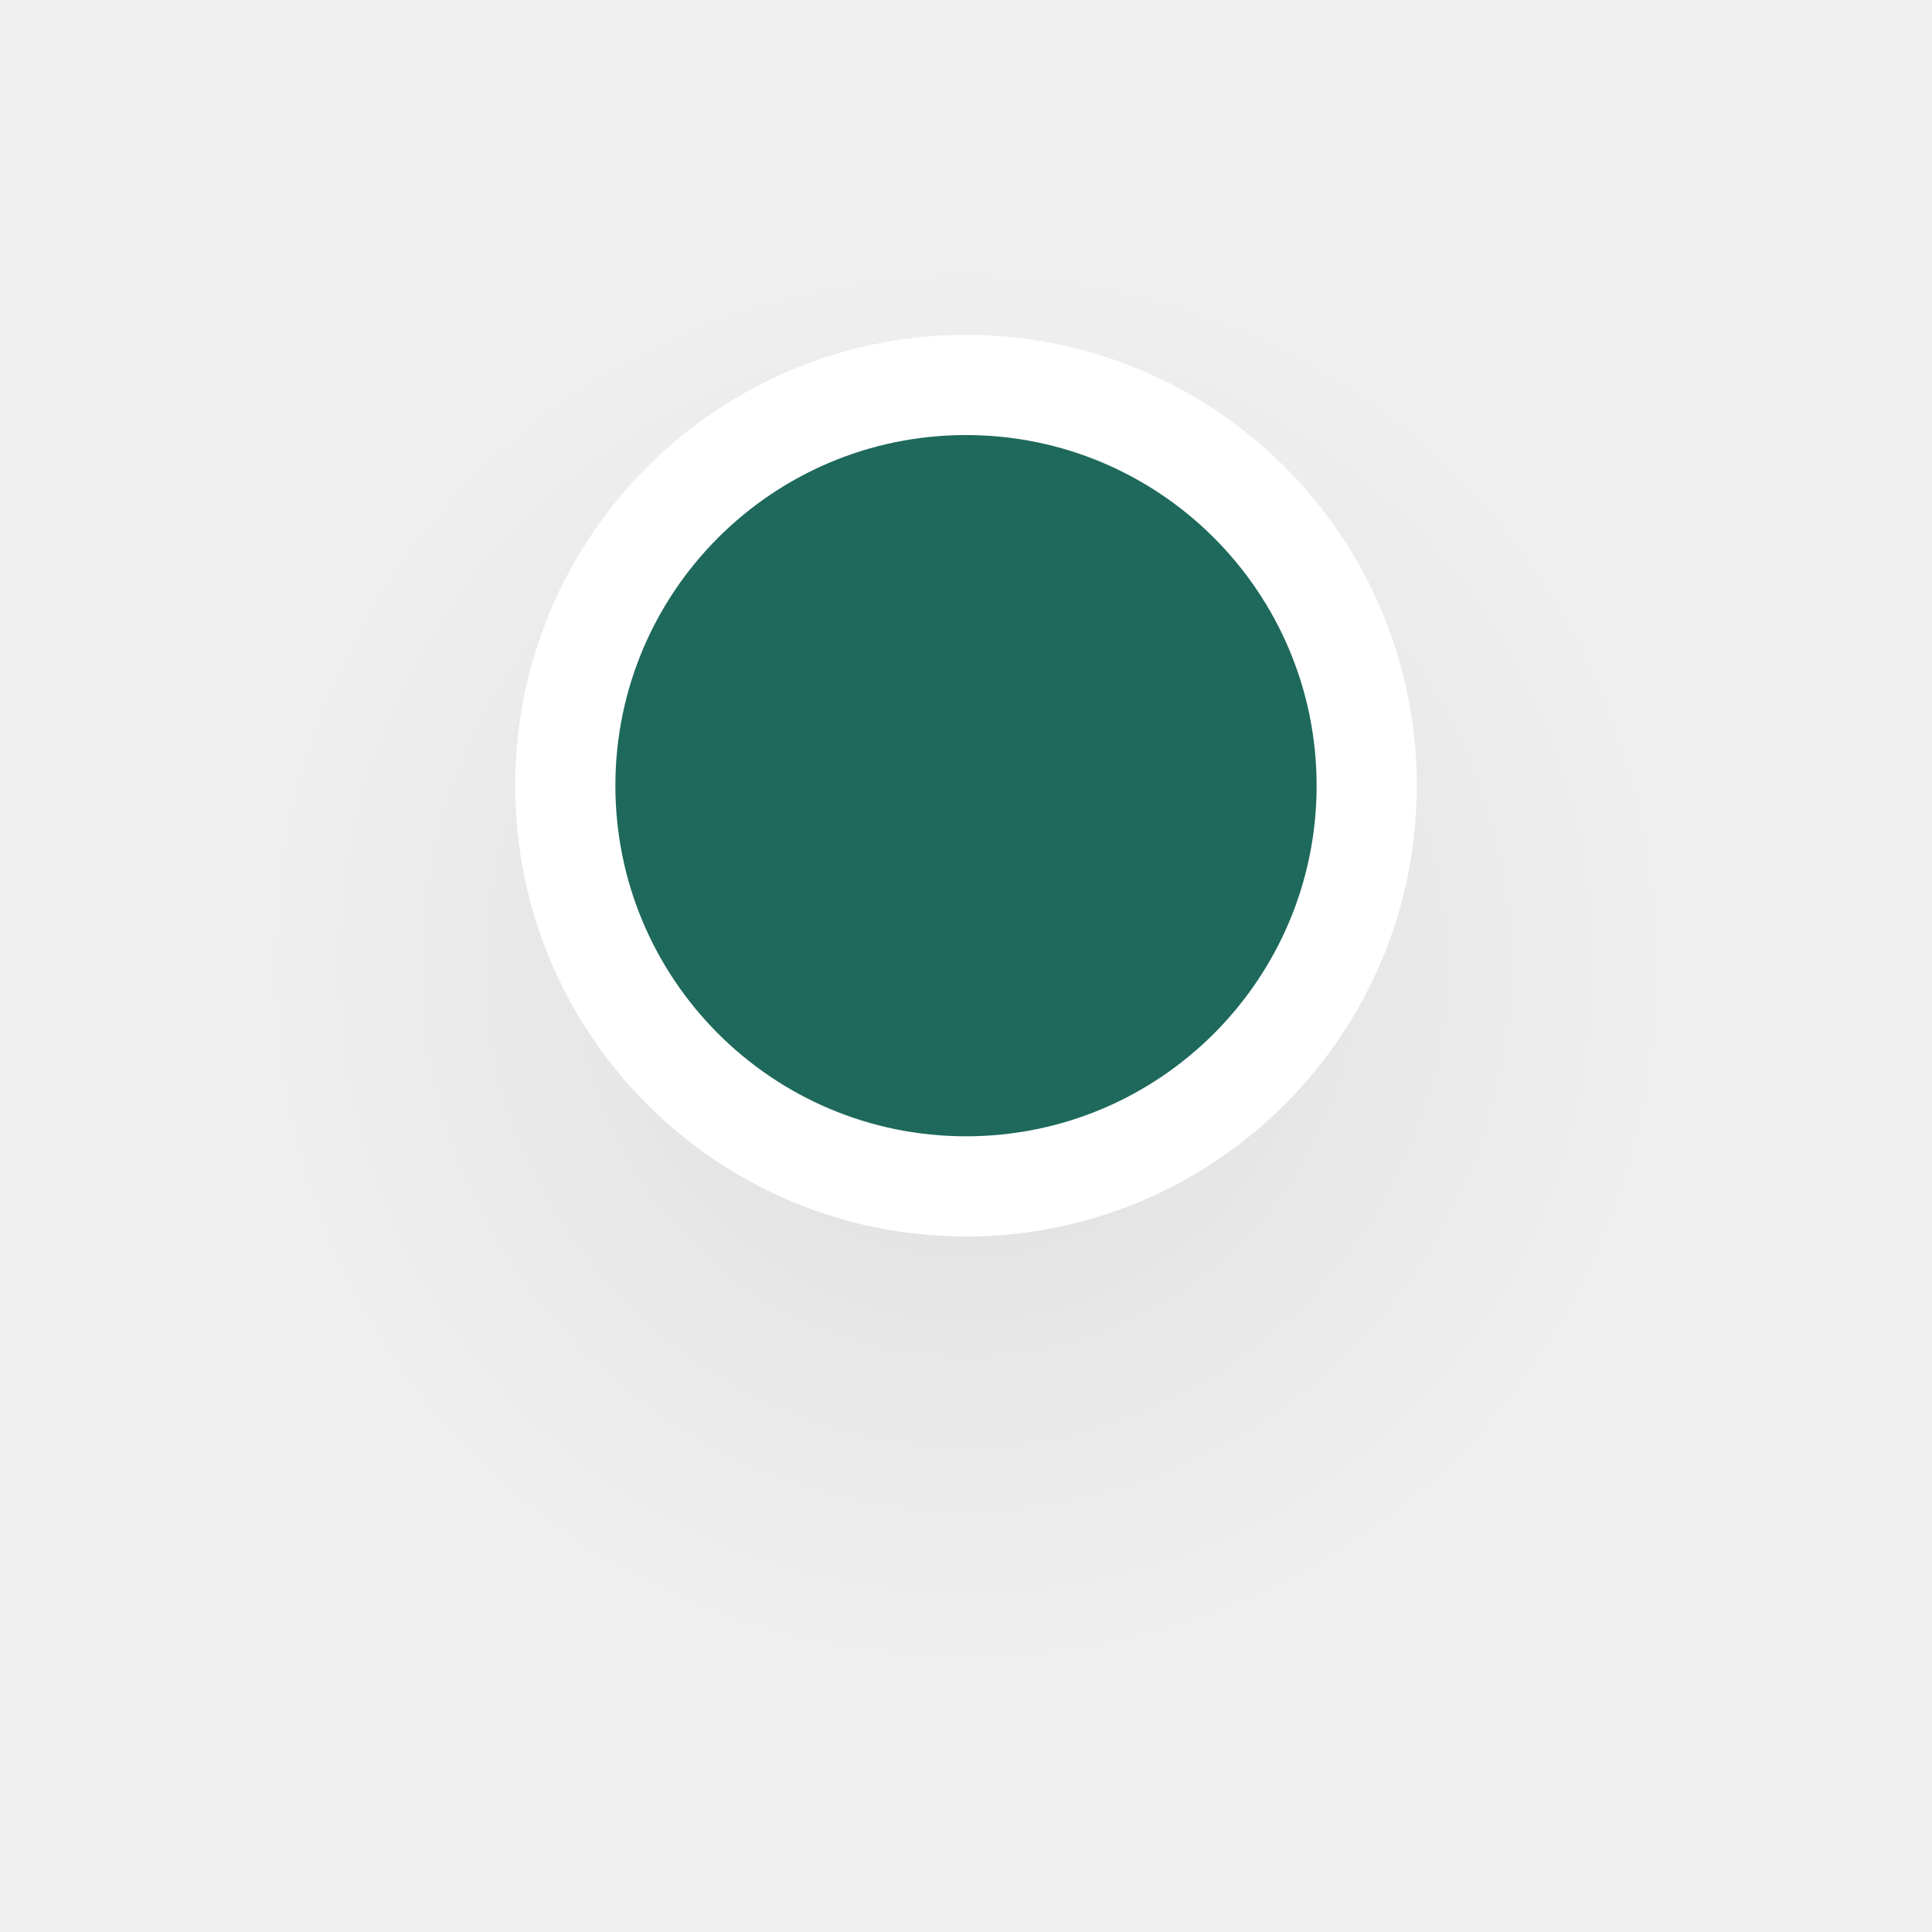
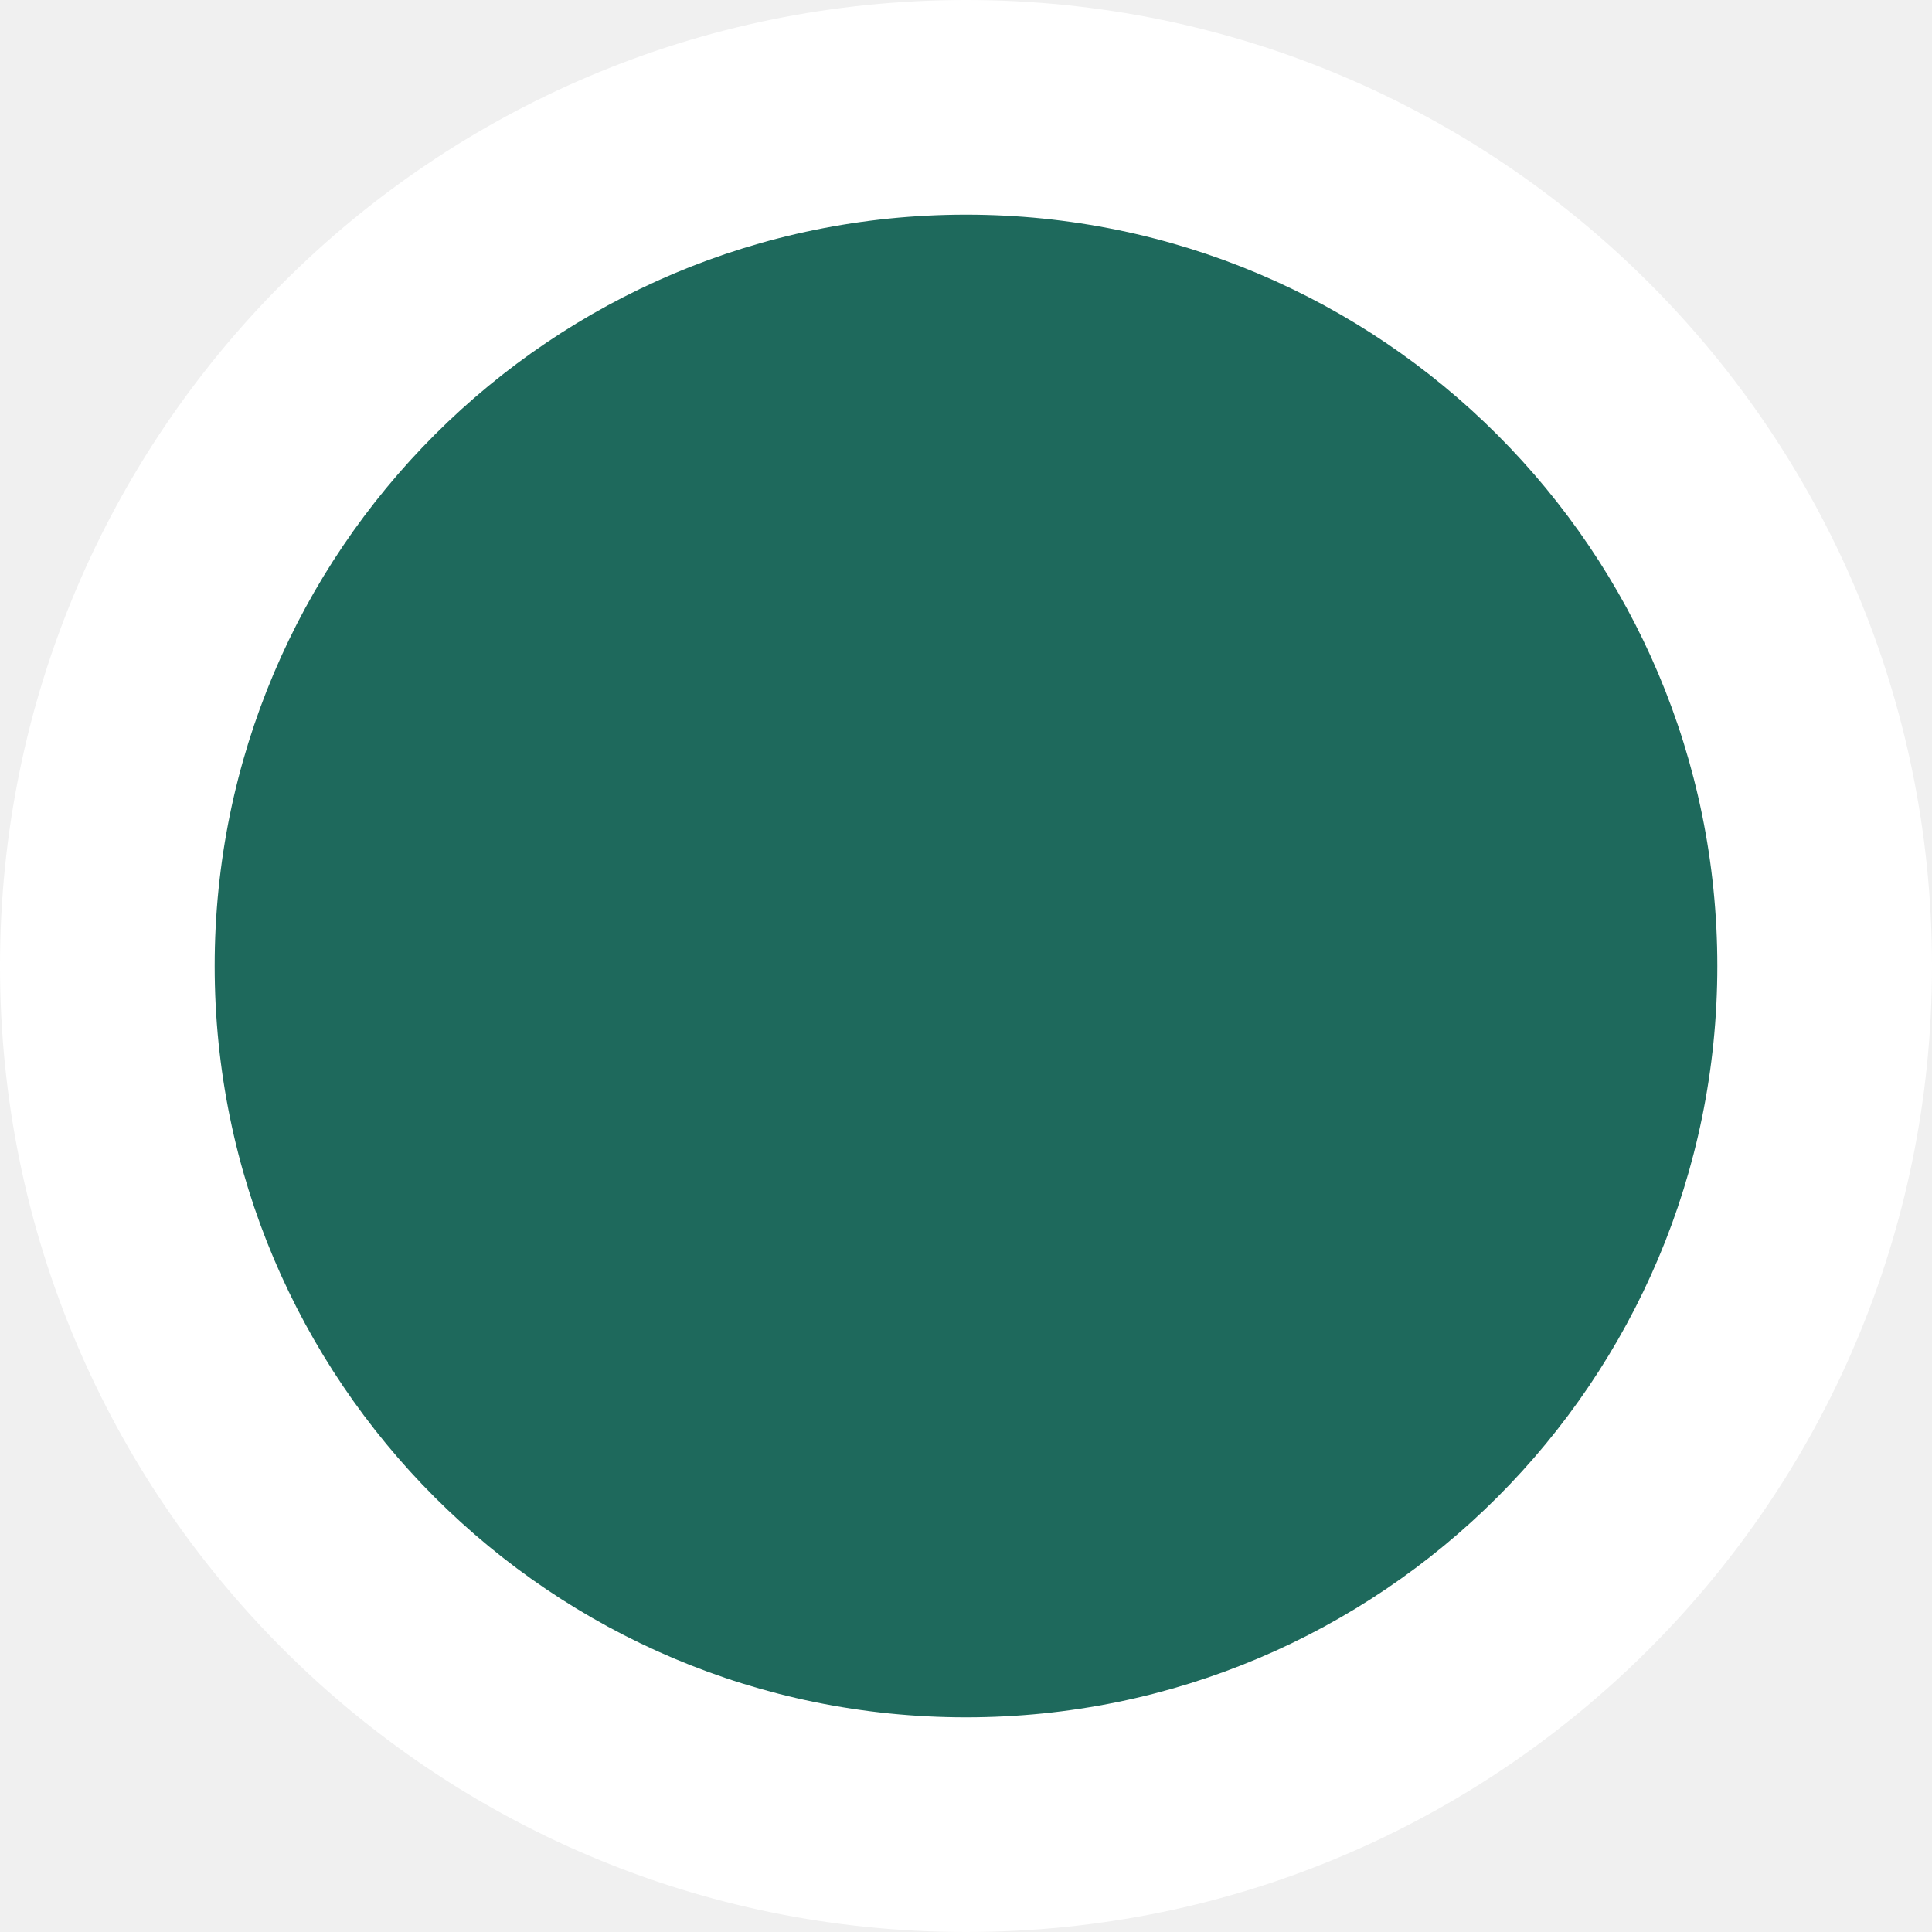
- <svg xmlns="http://www.w3.org/2000/svg" width="75" height="75" viewBox="0 0 75 75" fill="none">
-   <g filter="url(#filter0_d)">
-     <path fill-rule="evenodd" clip-rule="evenodd" d="M37.5 48C47.165 48 55 40.165 55 30.5C55 20.835 47.165 13 37.5 13C27.835 13 20 20.835 20 30.5C20 40.165 27.835 48 37.5 48Z" fill="white" />
-   </g>
-   <path d="M37.5 44.111C45.017 44.111 51.111 38.017 51.111 30.5C51.111 22.983 45.017 16.889 37.5 16.889C29.983 16.889 23.889 22.983 23.889 30.5C23.889 38.017 29.983 44.111 37.5 44.111Z" fill="#1E695C" />
-   <defs>
-     <filter id="filter0_d" x="0" y="0" width="75" height="75" filterUnits="userSpaceOnUse" color-interpolation-filters="sRGB">
-       <feFlood flood-opacity="0" result="BackgroundImageFix" />
-       <feColorMatrix in="SourceAlpha" type="matrix" values="0 0 0 0 0 0 0 0 0 0 0 0 0 0 0 0 0 0 127 0" />
-       <feOffset dy="7" />
-       <feGaussianBlur stdDeviation="10" />
-       <feColorMatrix type="matrix" values="0 0 0 0 0 0 0 0 0 0 0 0 0 0 0 0 0 0 0.07 0" />
-       <feBlend mode="normal" in2="BackgroundImageFix" result="effect1_dropShadow" />
-       <feBlend mode="normal" in="SourceGraphic" in2="effect1_dropShadow" result="shape" />
-     </filter>
-   </defs>
+ <svg xmlns="http://www.w3.org/2000/svg" width="35" height="35" viewBox="0 0 35 35" fill="none">
+   <path fill-rule="evenodd" clip-rule="evenodd" d="M17.5 35C27.165 35 35 27.165 35 17.5C35 7.835 27.165 0 17.5 0C7.835 0 0 7.835 0 17.5C0 27.165 7.835 35 17.5 35Z" fill="white" />
+   <path d="M17.5 31.111C25.017 31.111 31.111 25.017 31.111 17.5C31.111 9.983 25.017 3.889 17.5 3.889C9.983 3.889 3.889 9.983 3.889 17.5C3.889 25.017 9.983 31.111 17.5 31.111Z" fill="#1E695C" />
</svg>
